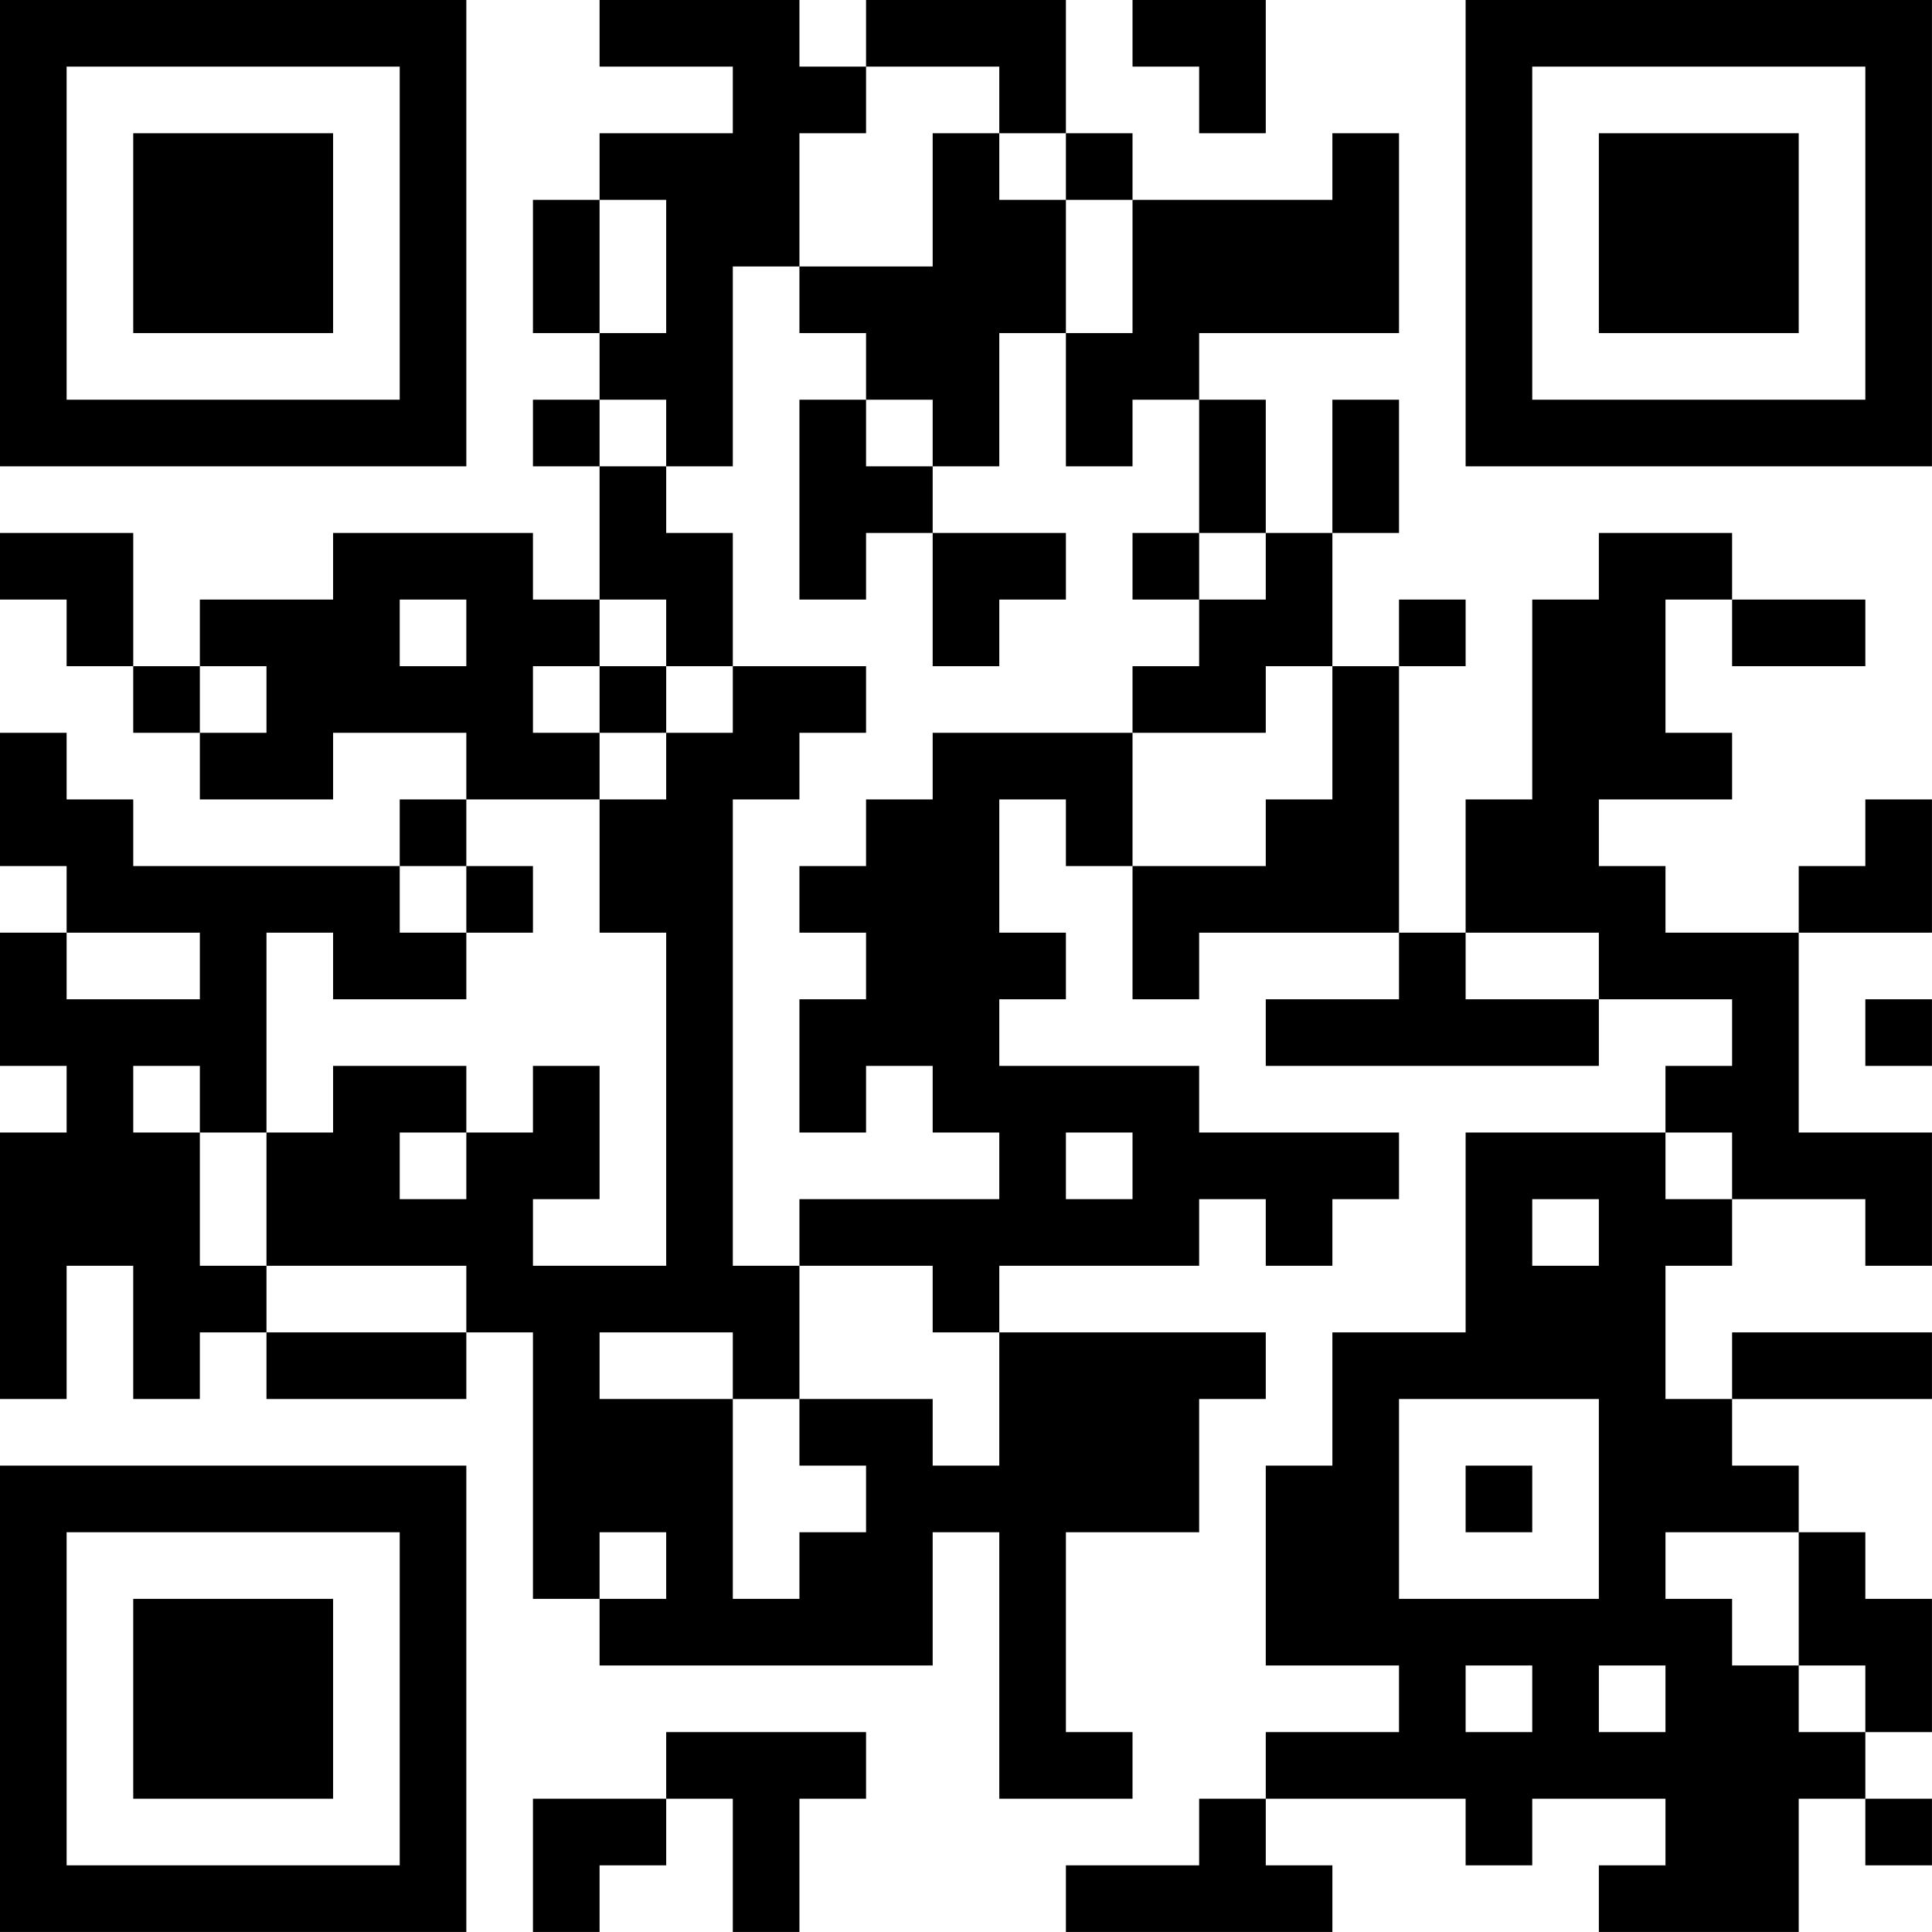
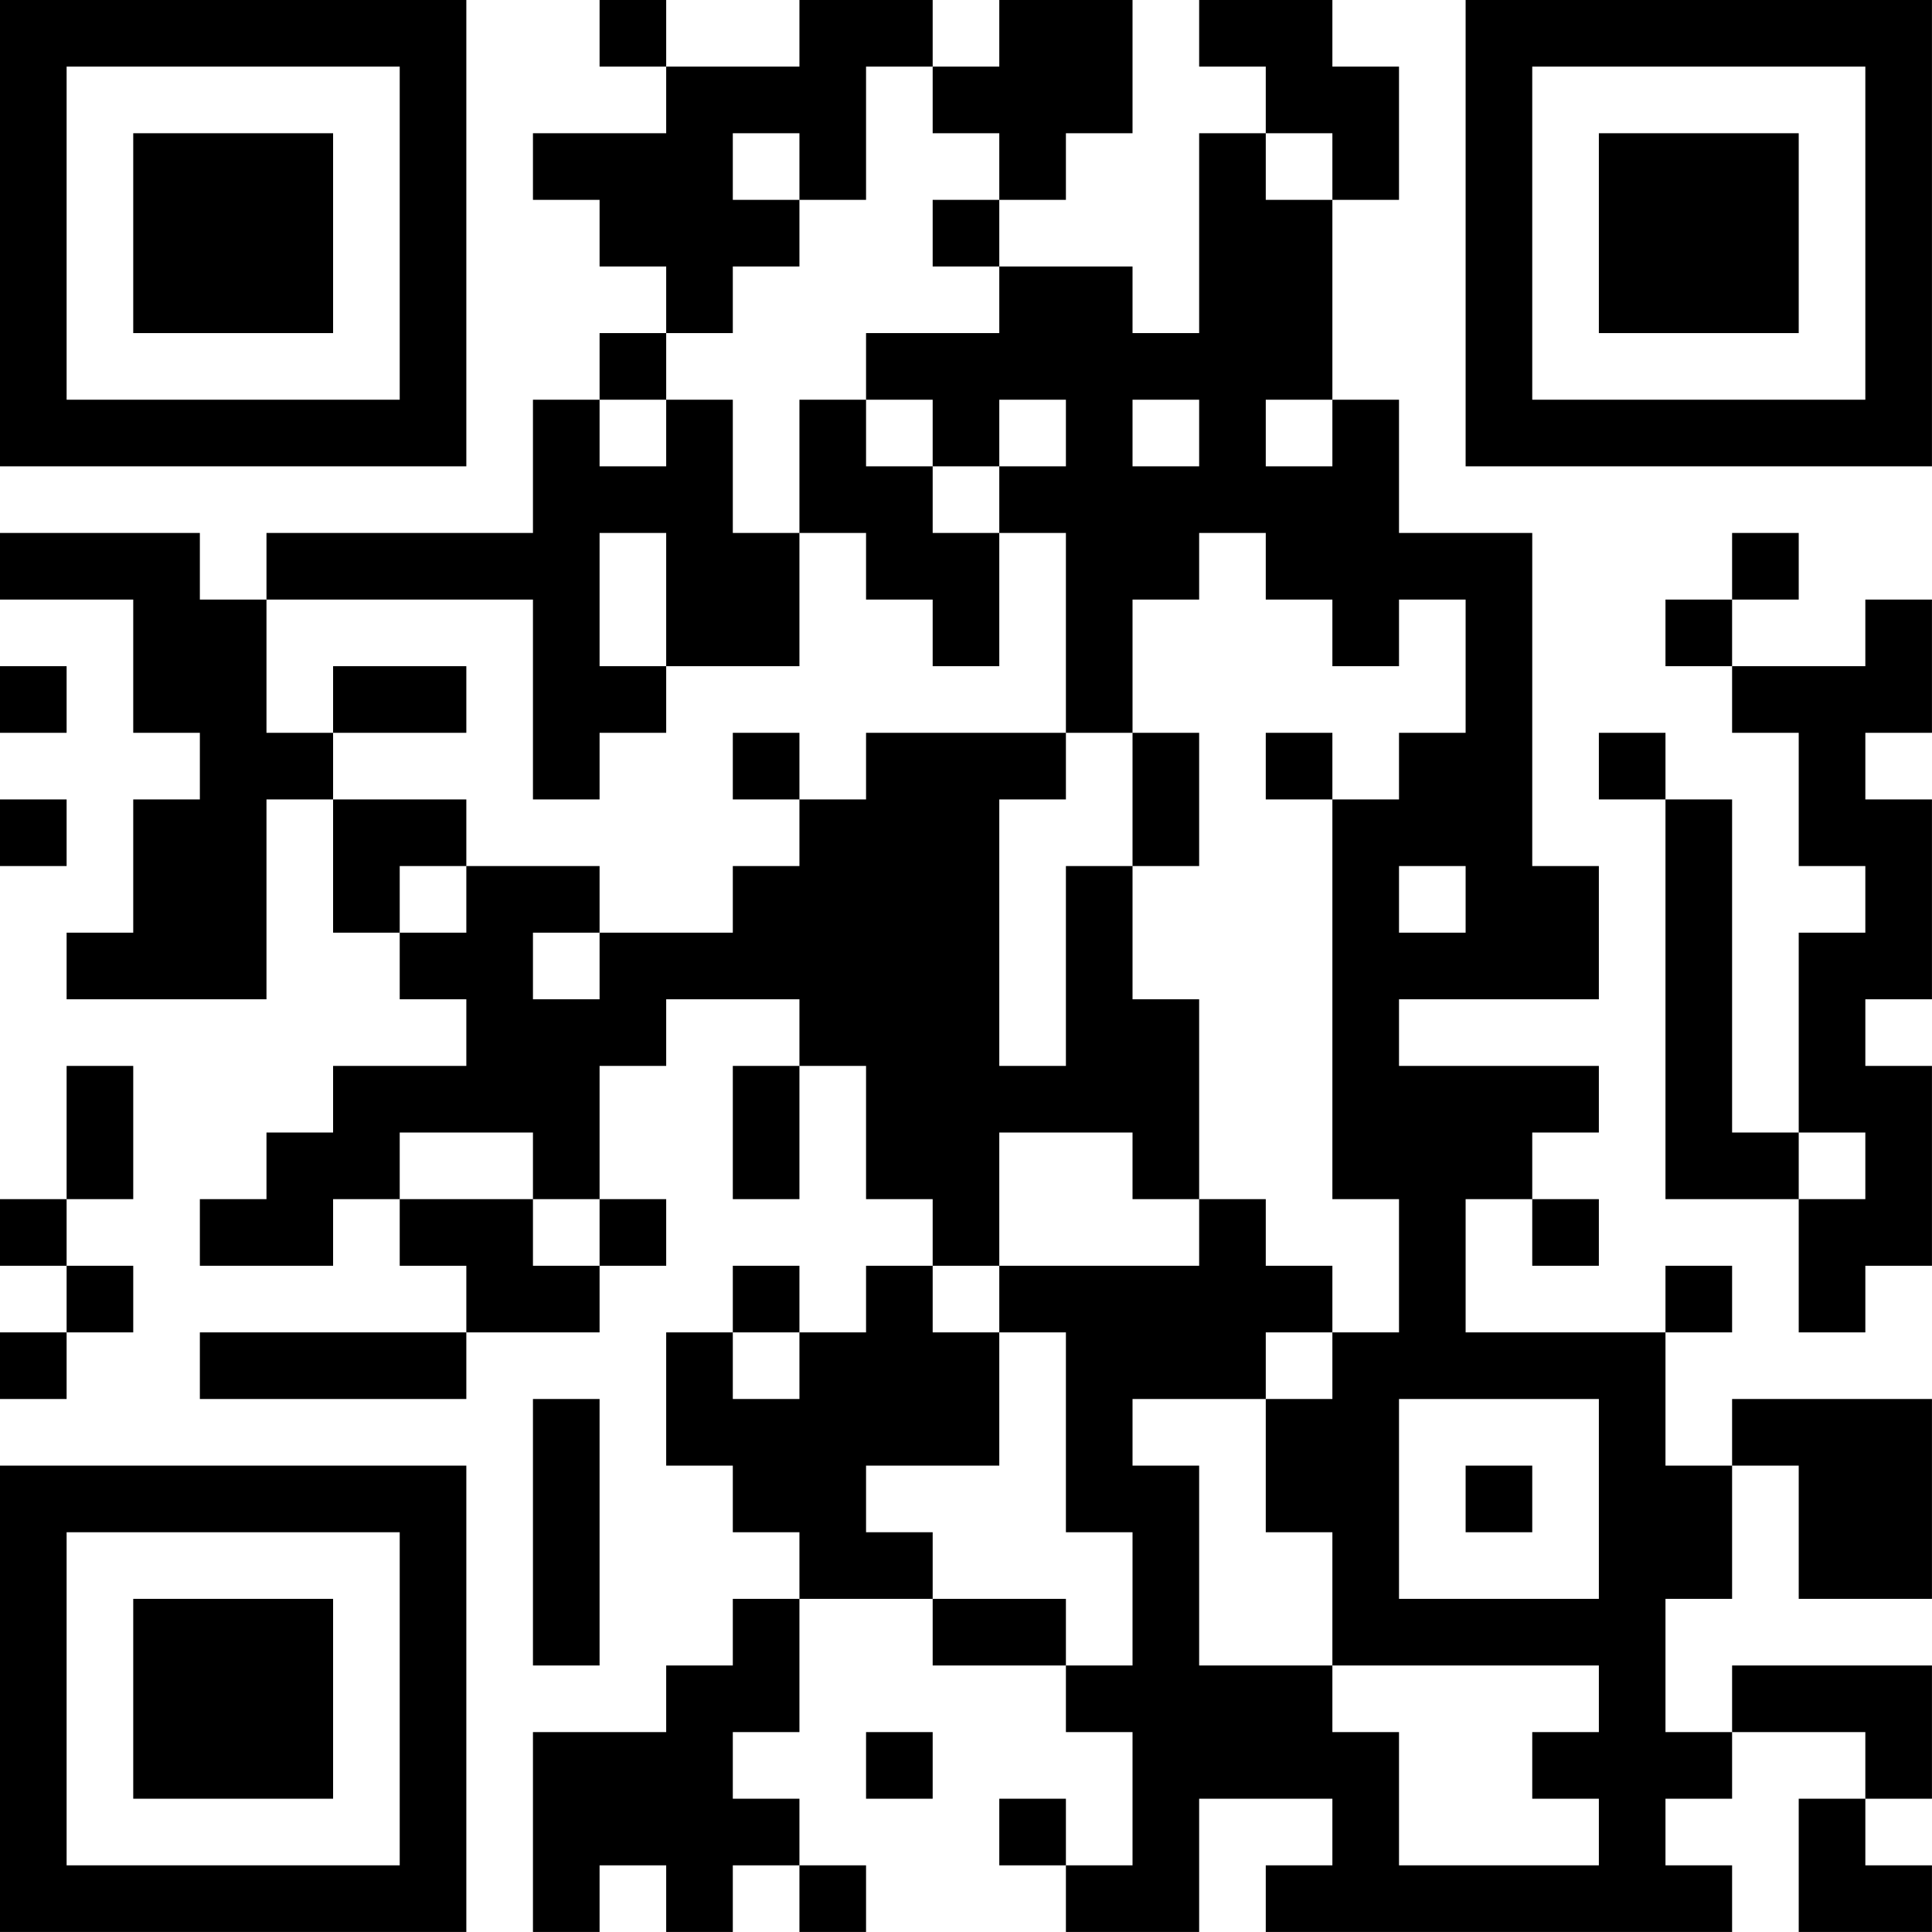
<svg xmlns="http://www.w3.org/2000/svg" version="1.1" width="500" height="500" viewBox="0 0 500 500">
  <rect x="0" y="0" width="500" height="500" fill="#ffffff" />
  <g transform="scale(17.241)">
    <g transform="translate(0,0)">
-       <path fill-rule="evenodd" d="M9 0L9 1L11 1L11 2L9 2L9 3L8 3L8 5L9 5L9 6L8 6L8 7L9 7L9 9L8 9L8 8L5 8L5 9L3 9L3 10L2 10L2 8L0 8L0 9L1 9L1 10L2 10L2 11L3 11L3 12L5 12L5 11L7 11L7 12L6 12L6 13L2 13L2 12L1 12L1 11L0 11L0 13L1 13L1 14L0 14L0 16L1 16L1 17L0 17L0 21L1 21L1 19L2 19L2 21L3 21L3 20L4 20L4 21L7 21L7 20L8 20L8 24L9 24L9 25L14 25L14 23L15 23L15 27L17 27L17 26L16 26L16 23L18 23L18 21L19 21L19 20L15 20L15 19L18 19L18 18L19 18L19 19L20 19L20 18L21 18L21 17L18 17L18 16L15 16L15 15L16 15L16 14L15 14L15 12L16 12L16 13L17 13L17 15L18 15L18 14L21 14L21 15L19 15L19 16L24 16L24 15L26 15L26 16L25 16L25 17L22 17L22 20L20 20L20 22L19 22L19 25L21 25L21 26L19 26L19 27L18 27L18 28L16 28L16 29L20 29L20 28L19 28L19 27L22 27L22 28L23 28L23 27L25 27L25 28L24 28L24 29L27 29L27 27L28 27L28 28L29 28L29 27L28 27L28 26L29 26L29 24L28 24L28 23L27 23L27 22L26 22L26 21L29 21L29 20L26 20L26 21L25 21L25 19L26 19L26 18L28 18L28 19L29 19L29 17L27 17L27 14L29 14L29 12L28 12L28 13L27 13L27 14L25 14L25 13L24 13L24 12L26 12L26 11L25 11L25 9L26 9L26 10L28 10L28 9L26 9L26 8L24 8L24 9L23 9L23 12L22 12L22 14L21 14L21 10L22 10L22 9L21 9L21 10L20 10L20 8L21 8L21 6L20 6L20 8L19 8L19 6L18 6L18 5L21 5L21 2L20 2L20 3L17 3L17 2L16 2L16 0L13 0L13 1L12 1L12 0ZM17 0L17 1L18 1L18 2L19 2L19 0ZM13 1L13 2L12 2L12 4L11 4L11 7L10 7L10 6L9 6L9 7L10 7L10 8L11 8L11 10L10 10L10 9L9 9L9 10L8 10L8 11L9 11L9 12L7 12L7 13L6 13L6 14L7 14L7 15L5 15L5 14L4 14L4 17L3 17L3 16L2 16L2 17L3 17L3 19L4 19L4 20L7 20L7 19L4 19L4 17L5 17L5 16L7 16L7 17L6 17L6 18L7 18L7 17L8 17L8 16L9 16L9 18L8 18L8 19L10 19L10 14L9 14L9 12L10 12L10 11L11 11L11 10L13 10L13 11L12 11L12 12L11 12L11 19L12 19L12 21L11 21L11 20L9 20L9 21L11 21L11 24L12 24L12 23L13 23L13 22L12 22L12 21L14 21L14 22L15 22L15 20L14 20L14 19L12 19L12 18L15 18L15 17L14 17L14 16L13 16L13 17L12 17L12 15L13 15L13 14L12 14L12 13L13 13L13 12L14 12L14 11L17 11L17 13L19 13L19 12L20 12L20 10L19 10L19 11L17 11L17 10L18 10L18 9L19 9L19 8L18 8L18 6L17 6L17 7L16 7L16 5L17 5L17 3L16 3L16 2L15 2L15 1ZM14 2L14 4L12 4L12 5L13 5L13 6L12 6L12 9L13 9L13 8L14 8L14 10L15 10L15 9L16 9L16 8L14 8L14 7L15 7L15 5L16 5L16 3L15 3L15 2ZM9 3L9 5L10 5L10 3ZM13 6L13 7L14 7L14 6ZM17 8L17 9L18 9L18 8ZM6 9L6 10L7 10L7 9ZM3 10L3 11L4 11L4 10ZM9 10L9 11L10 11L10 10ZM7 13L7 14L8 14L8 13ZM1 14L1 15L3 15L3 14ZM22 14L22 15L24 15L24 14ZM28 15L28 16L29 16L29 15ZM16 17L16 18L17 18L17 17ZM25 17L25 18L26 18L26 17ZM23 18L23 19L24 19L24 18ZM21 21L21 24L24 24L24 21ZM22 22L22 23L23 23L23 22ZM9 23L9 24L10 24L10 23ZM25 23L25 24L26 24L26 25L27 25L27 26L28 26L28 25L27 25L27 23ZM22 25L22 26L23 26L23 25ZM24 25L24 26L25 26L25 25ZM10 26L10 27L8 27L8 29L9 29L9 28L10 28L10 27L11 27L11 29L12 29L12 27L13 27L13 26ZM0 0L0 7L7 7L7 0ZM1 1L1 6L6 6L6 1ZM2 2L2 5L5 5L5 2ZM22 0L22 7L29 7L29 0ZM23 1L23 6L28 6L28 1ZM24 2L24 5L27 5L27 2ZM0 22L0 29L7 29L7 22ZM1 23L1 28L6 28L6 23ZM2 24L2 27L5 27L5 24Z" fill="#000000" />
+       <path fill-rule="evenodd" d="M9 0L9 1L10 1L10 2L8 2L8 3L9 3L9 4L10 4L10 5L9 5L9 6L8 6L8 8L4 8L4 9L3 9L3 8L0 8L0 9L2 9L2 11L3 11L3 12L2 12L2 14L1 14L1 15L4 15L4 12L5 12L5 14L6 14L6 15L7 15L7 16L5 16L5 17L4 17L4 18L3 18L3 19L5 19L5 18L6 18L6 19L7 19L7 20L3 20L3 21L7 21L7 20L9 20L9 19L10 19L10 18L9 18L9 16L10 16L10 15L12 15L12 16L11 16L11 18L12 18L12 16L13 16L13 18L14 18L14 19L13 19L13 20L12 20L12 19L11 19L11 20L10 20L10 22L11 22L11 23L12 23L12 24L11 24L11 25L10 25L10 26L8 26L8 29L9 29L9 28L10 28L10 29L11 29L11 28L12 28L12 29L13 29L13 28L12 28L12 27L11 27L11 26L12 26L12 24L14 24L14 25L16 25L16 26L17 26L17 28L16 28L16 27L15 27L15 28L16 28L16 29L18 29L18 27L20 27L20 28L19 28L19 29L26 29L26 28L25 28L25 27L26 27L26 26L28 26L28 27L27 27L27 29L29 29L29 28L28 28L28 27L29 27L29 25L26 25L26 26L25 26L25 24L26 24L26 22L27 22L27 24L29 24L29 21L26 21L26 22L25 22L25 20L26 20L26 19L25 19L25 20L22 20L22 18L23 18L23 19L24 19L24 18L23 18L23 17L24 17L24 16L21 16L21 15L24 15L24 13L23 13L23 8L21 8L21 6L20 6L20 3L21 3L21 1L20 1L20 0L18 0L18 1L19 1L19 2L18 2L18 5L17 5L17 4L15 4L15 3L16 3L16 2L17 2L17 0L15 0L15 1L14 1L14 0L12 0L12 1L10 1L10 0ZM13 1L13 3L12 3L12 2L11 2L11 3L12 3L12 4L11 4L11 5L10 5L10 6L9 6L9 7L10 7L10 6L11 6L11 8L12 8L12 10L10 10L10 8L9 8L9 10L10 10L10 11L9 11L9 12L8 12L8 9L4 9L4 11L5 11L5 12L7 12L7 13L6 13L6 14L7 14L7 13L9 13L9 14L8 14L8 15L9 15L9 14L11 14L11 13L12 13L12 12L13 12L13 11L16 11L16 12L15 12L15 16L16 16L16 13L17 13L17 15L18 15L18 18L17 18L17 17L15 17L15 19L14 19L14 20L15 20L15 22L13 22L13 23L14 23L14 24L16 24L16 25L17 25L17 23L16 23L16 20L15 20L15 19L18 19L18 18L19 18L19 19L20 19L20 20L19 20L19 21L17 21L17 22L18 22L18 25L20 25L20 26L21 26L21 28L24 28L24 27L23 27L23 26L24 26L24 25L20 25L20 23L19 23L19 21L20 21L20 20L21 20L21 18L20 18L20 12L21 12L21 11L22 11L22 9L21 9L21 10L20 10L20 9L19 9L19 8L18 8L18 9L17 9L17 11L16 11L16 8L15 8L15 7L16 7L16 6L15 6L15 7L14 7L14 6L13 6L13 5L15 5L15 4L14 4L14 3L15 3L15 2L14 2L14 1ZM19 2L19 3L20 3L20 2ZM12 6L12 8L13 8L13 9L14 9L14 10L15 10L15 8L14 8L14 7L13 7L13 6ZM17 6L17 7L18 7L18 6ZM19 6L19 7L20 7L20 6ZM26 8L26 9L25 9L25 10L26 10L26 11L27 11L27 13L28 13L28 14L27 14L27 17L26 17L26 12L25 12L25 11L24 11L24 12L25 12L25 18L27 18L27 20L28 20L28 19L29 19L29 16L28 16L28 15L29 15L29 12L28 12L28 11L29 11L29 9L28 9L28 10L26 10L26 9L27 9L27 8ZM0 10L0 11L1 11L1 10ZM5 10L5 11L7 11L7 10ZM11 11L11 12L12 12L12 11ZM17 11L17 13L18 13L18 11ZM19 11L19 12L20 12L20 11ZM0 12L0 13L1 13L1 12ZM21 13L21 14L22 14L22 13ZM1 16L1 18L0 18L0 19L1 19L1 20L0 20L0 21L1 21L1 20L2 20L2 19L1 19L1 18L2 18L2 16ZM6 17L6 18L8 18L8 19L9 19L9 18L8 18L8 17ZM27 17L27 18L28 18L28 17ZM11 20L11 21L12 21L12 20ZM8 21L8 25L9 25L9 21ZM21 21L21 24L24 24L24 21ZM22 22L22 23L23 23L23 22ZM13 26L13 27L14 27L14 26ZM0 0L0 7L7 7L7 0ZM1 1L1 6L6 6L6 1ZM2 2L2 5L5 5L5 2ZM22 0L22 7L29 7L29 0ZM23 1L23 6L28 6L28 1ZM24 2L24 5L27 5L27 2ZM0 22L0 29L7 29L7 22ZM1 23L1 28L6 28L6 23ZM2 24L2 27L5 27L5 24Z" fill="#000000" />
    </g>
  </g>
</svg>
